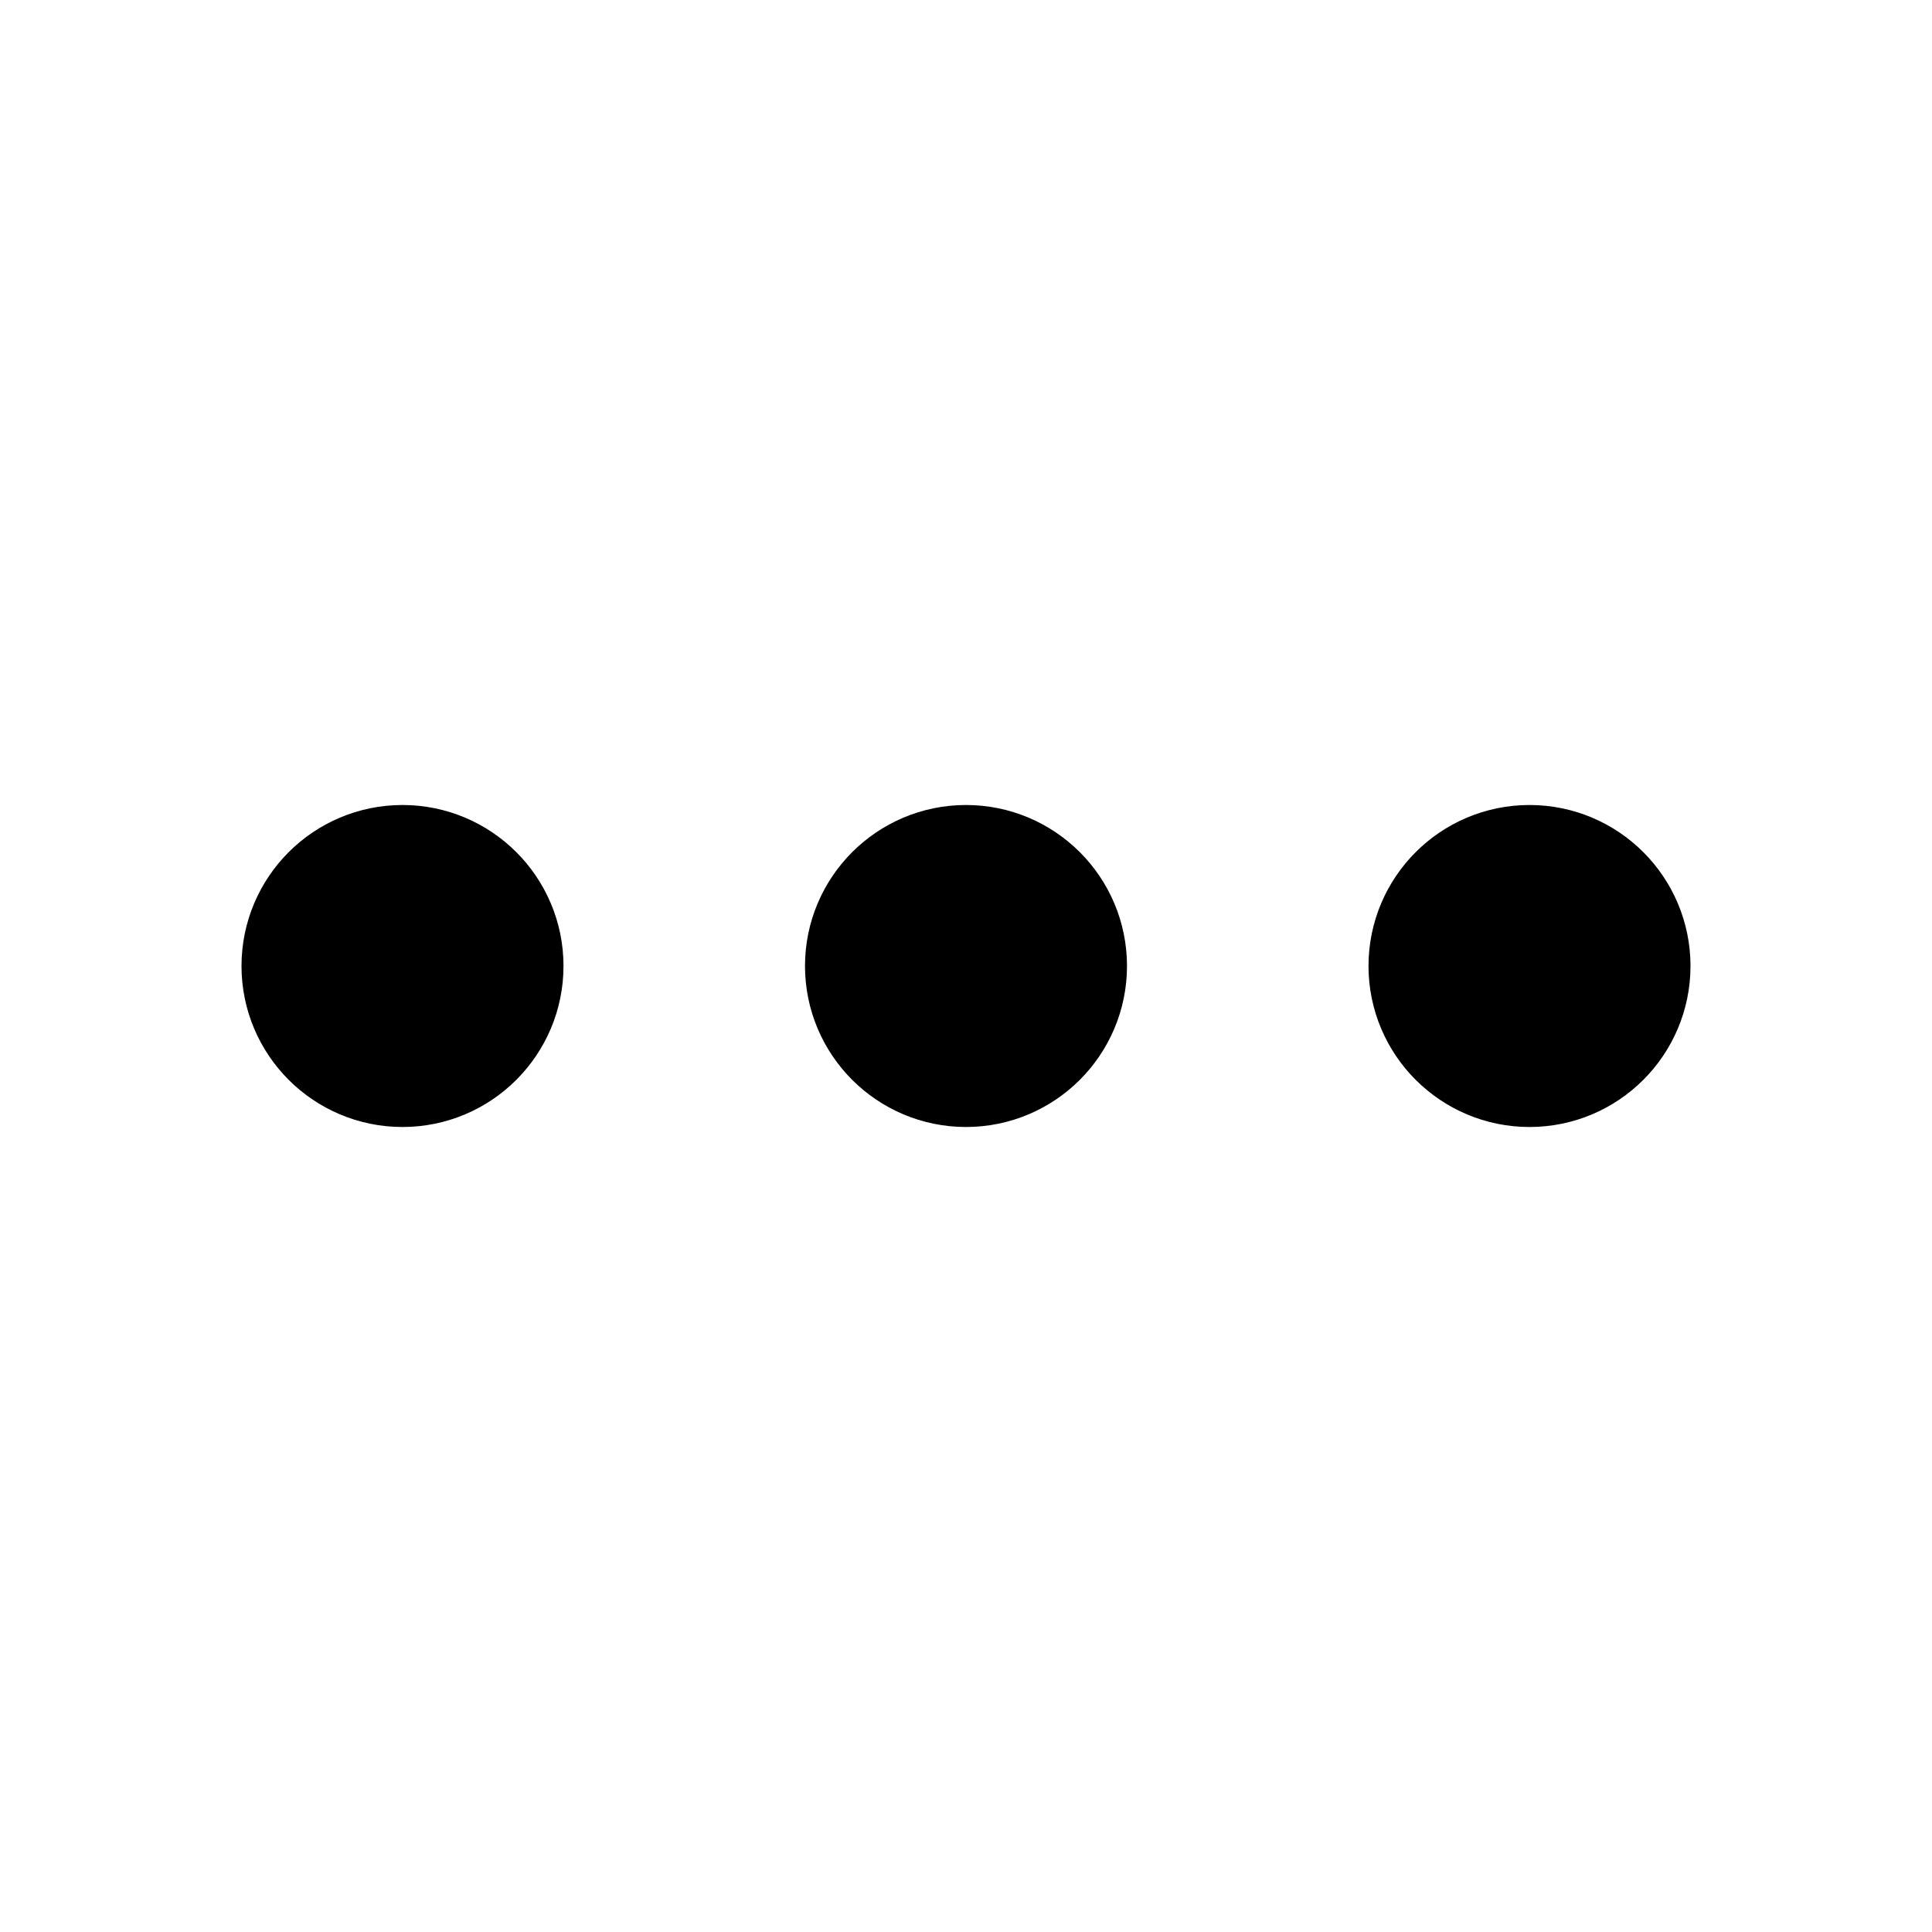
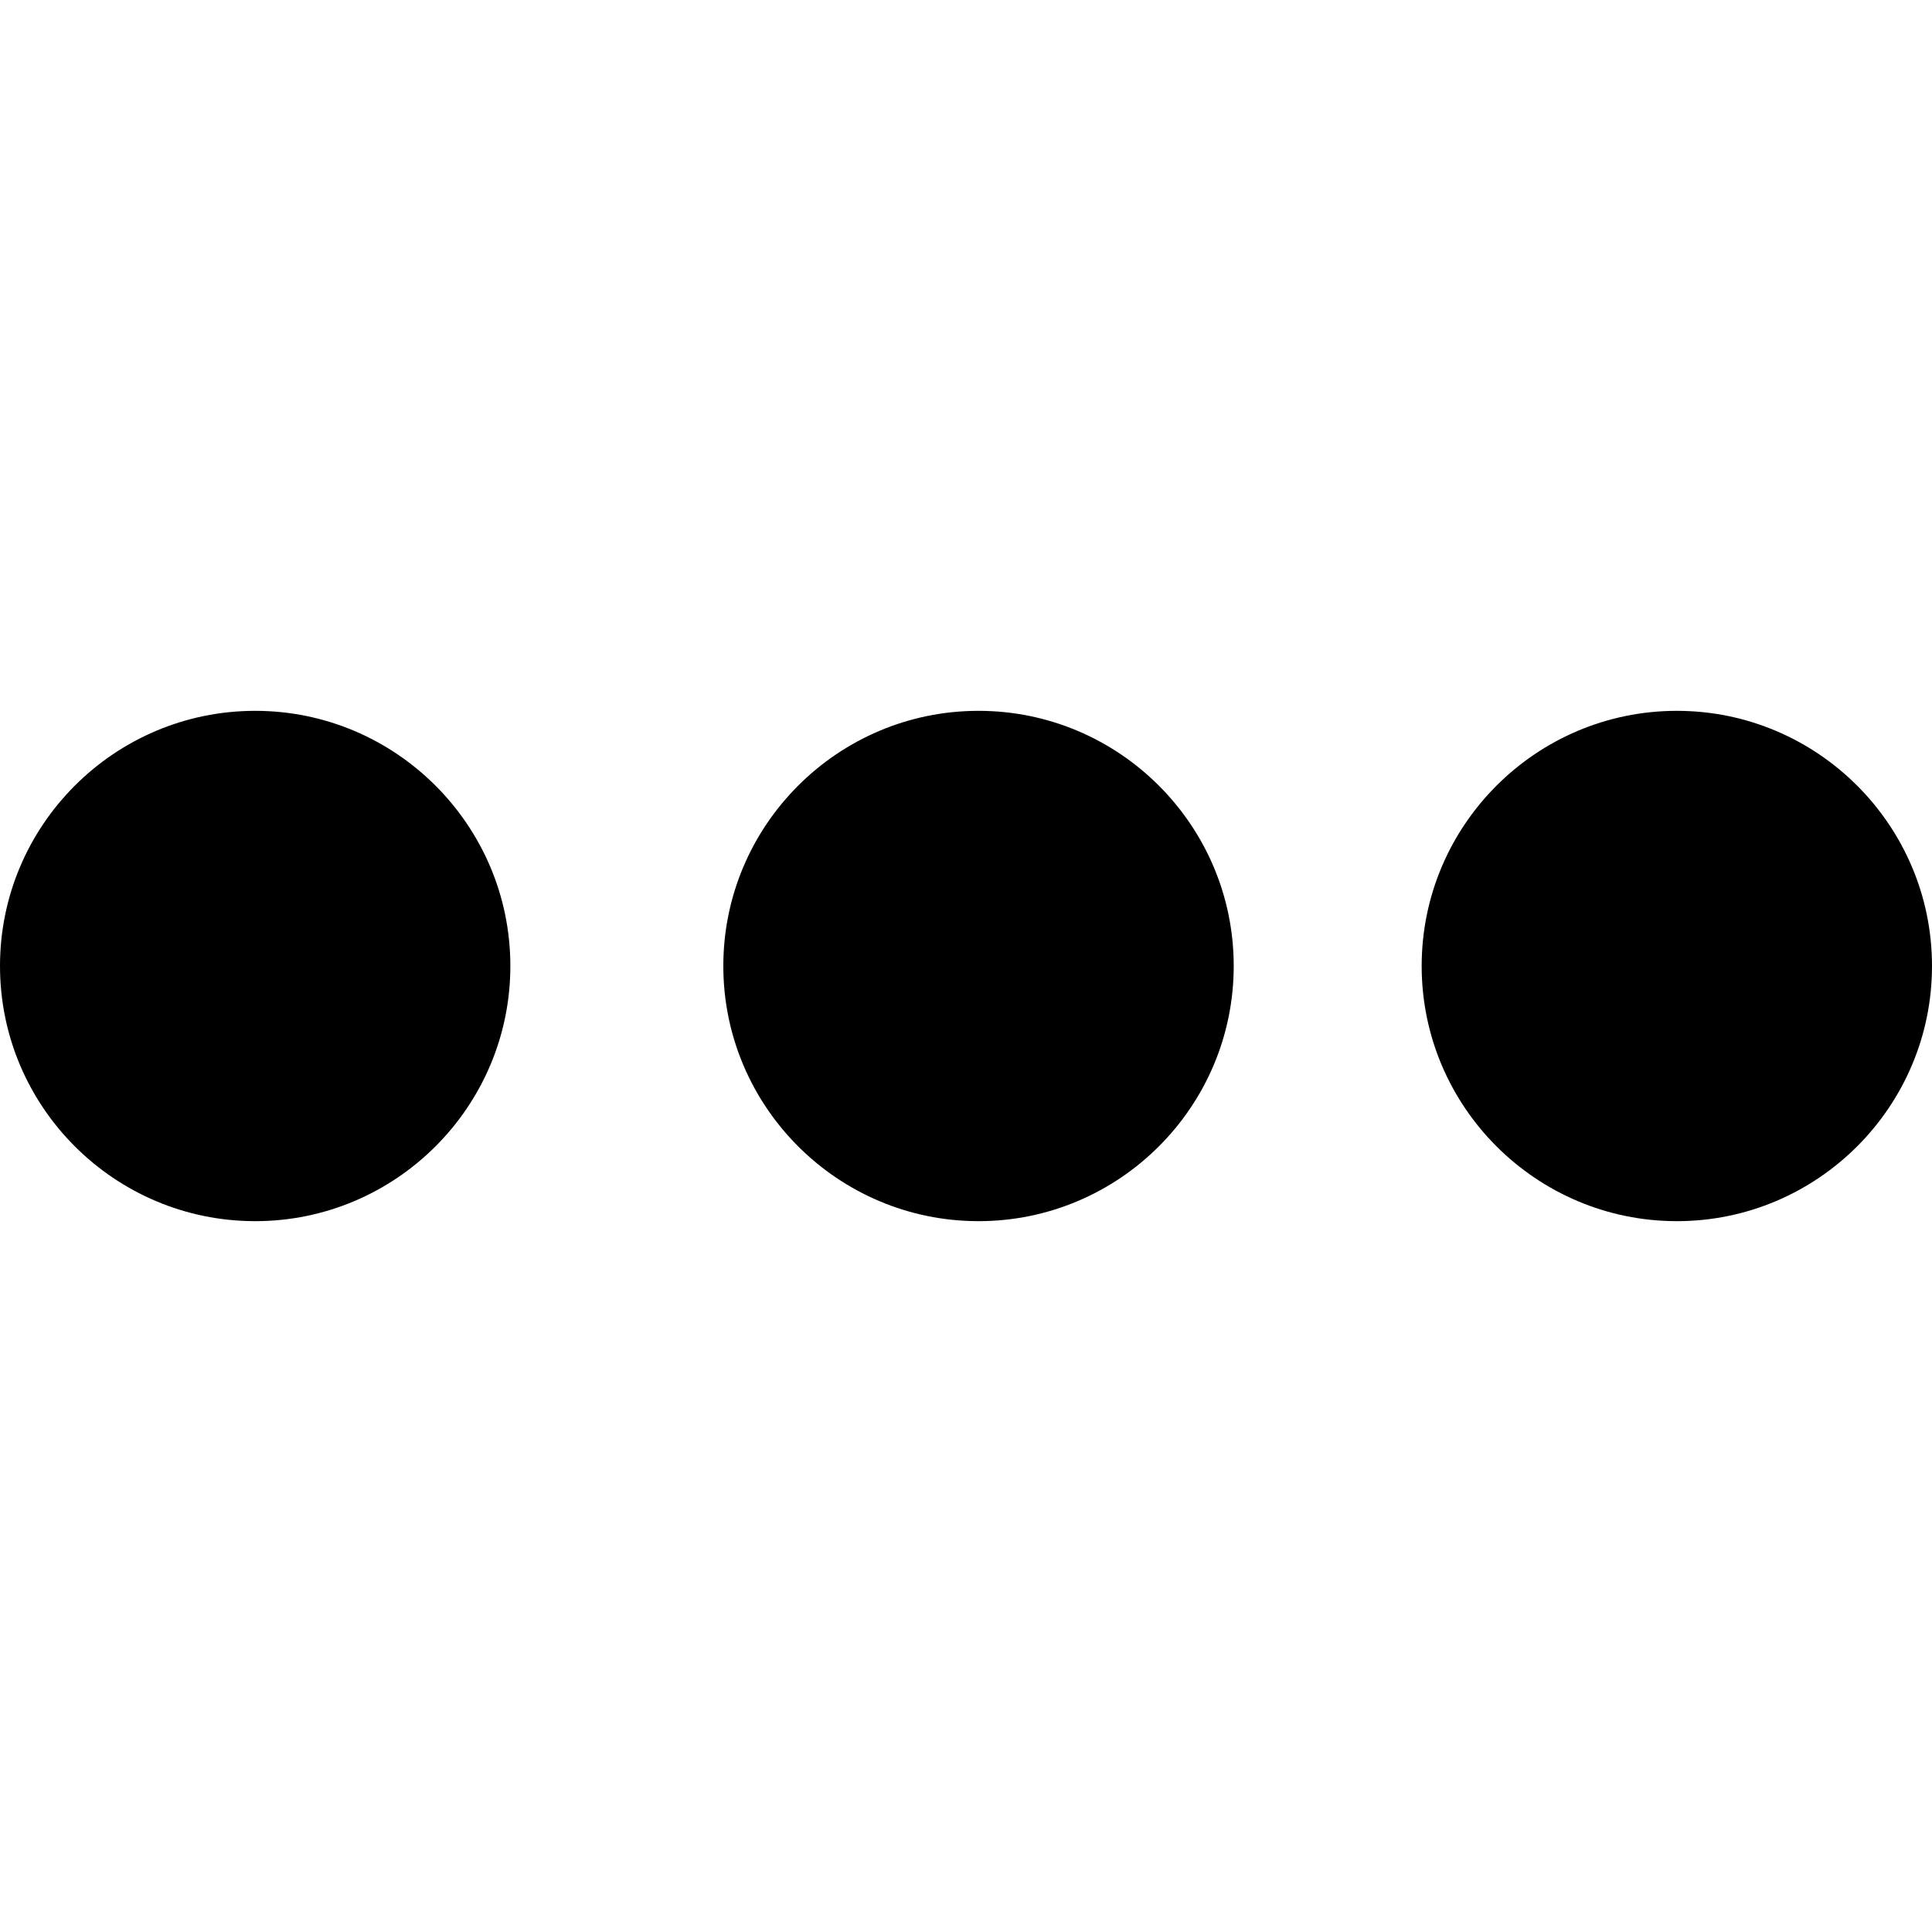
- <svg xmlns="http://www.w3.org/2000/svg" width="800px" height="800px" viewBox="0 0 24 24" fill="none">
-   <path d="M19 13C19.552 13 20 12.552 20 12C20 11.448 19.552 11 19 11C18.448 11 18 11.448 18 12C18 12.552 18.448 13 19 13Z" stroke="#000000" stroke-width="2" stroke-linecap="round" stroke-linejoin="round" />
-   <path d="M12 13C12.552 13 13 12.552 13 12C13 11.448 12.552 11 12 11C11.448 11 11 11.448 11 12C11 12.552 11.448 13 12 13Z" stroke="#000000" stroke-width="2" stroke-linecap="round" stroke-linejoin="round" />
-   <path d="M5 13C5.552 13 6 12.552 6 12C6 11.448 5.552 11 5 11C4.448 11 4 11.448 4 12C4 12.552 4.448 13 5 13Z" stroke="#000000" stroke-width="2" stroke-linecap="round" stroke-linejoin="round" />
+ <svg xmlns="http://www.w3.org/2000/svg" fill="#000000" version="1.1" id="Capa_1" width="800px" height="800px" viewBox="0 0 342.382 342.382" xml:space="preserve">
+   <g>
+     <g>
+       <g>
+         <path d="M45.225,125.972C20.284,125.972,0,146.256,0,171.191c0,24.94,20.284,45.219,45.225,45.219     c24.926,0,45.219-20.278,45.219-45.219C90.444,146.256,70.151,125.972,45.225,125.972z" />
+       </g>
+       <g>
+         <path d="M173.409,125.972c-24.938,0-45.225,20.284-45.225,45.219c0,24.94,20.287,45.219,45.225,45.219     c24.936,0,45.226-20.278,45.226-45.219C218.635,146.256,198.345,125.972,173.409,125.972z" />
+       </g>
+       <g>
+         <path d="M297.165,125.972c-24.932,0-45.222,20.284-45.222,45.219c0,24.94,20.29,45.219,45.222,45.219     c24.926,0,45.217-20.278,45.217-45.219C342.382,146.256,322.091,125.972,297.165,125.972z" />
+       </g>
+     </g>
+   </g>
</svg>
